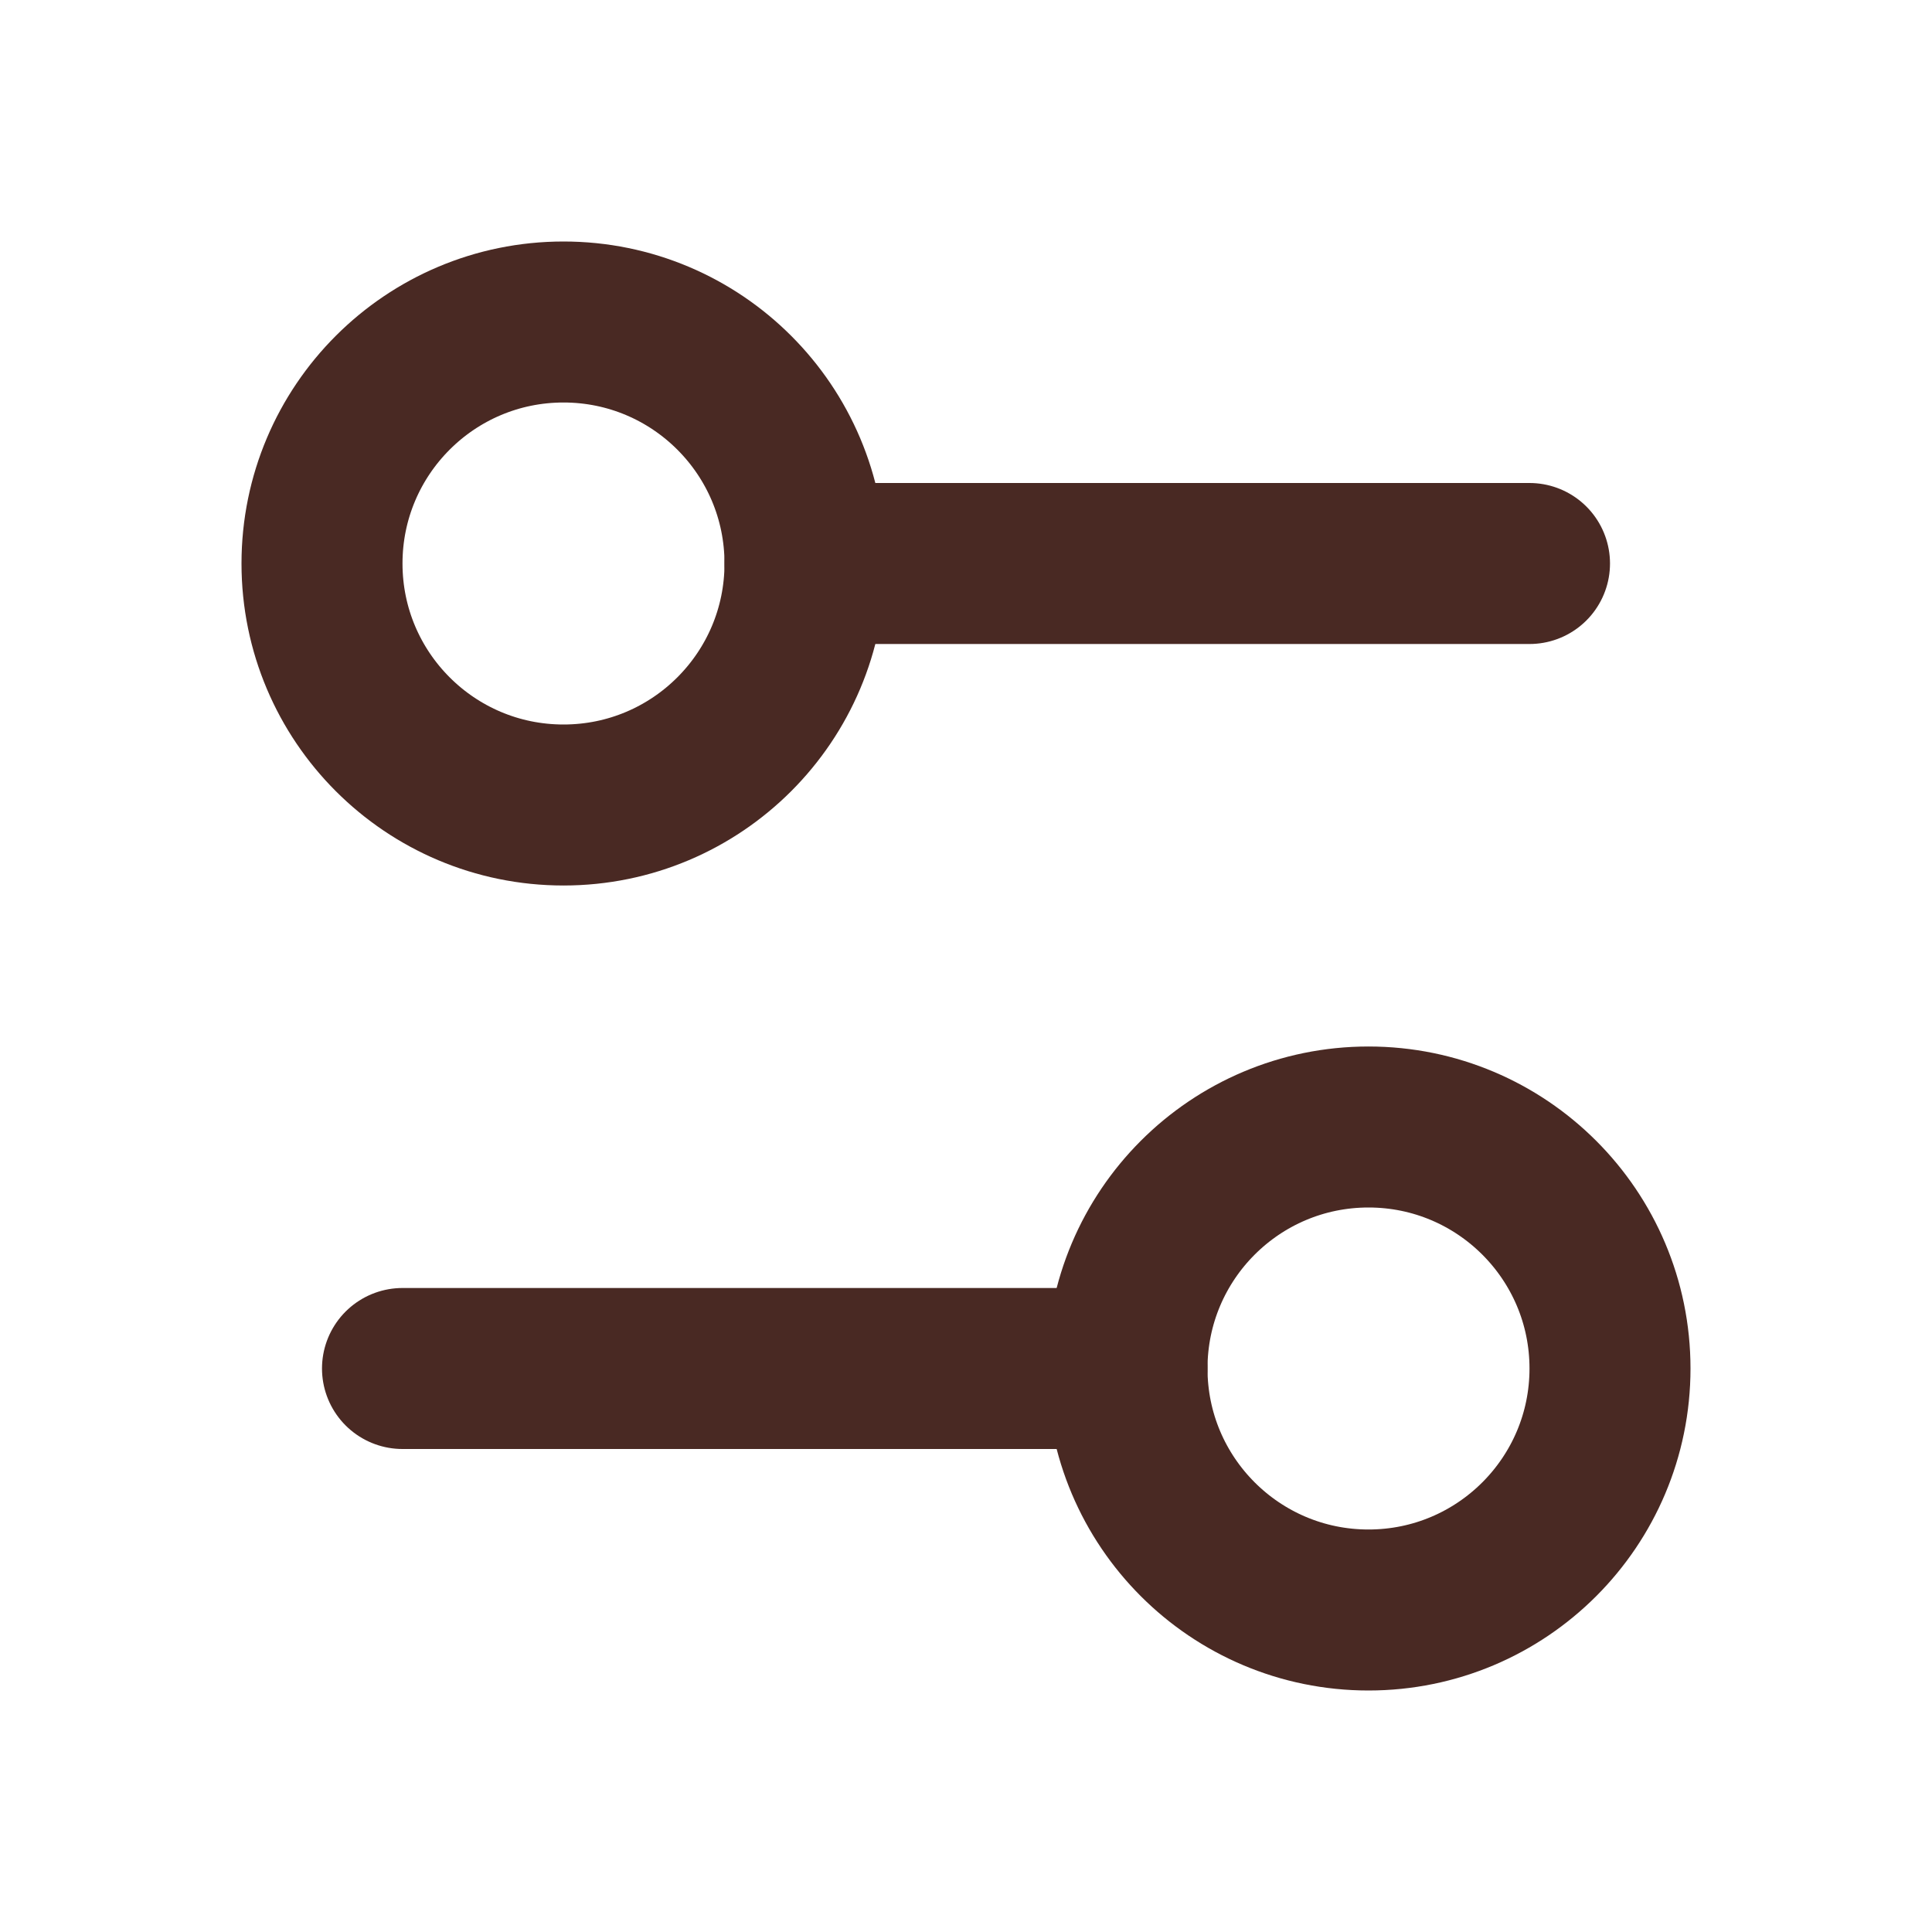
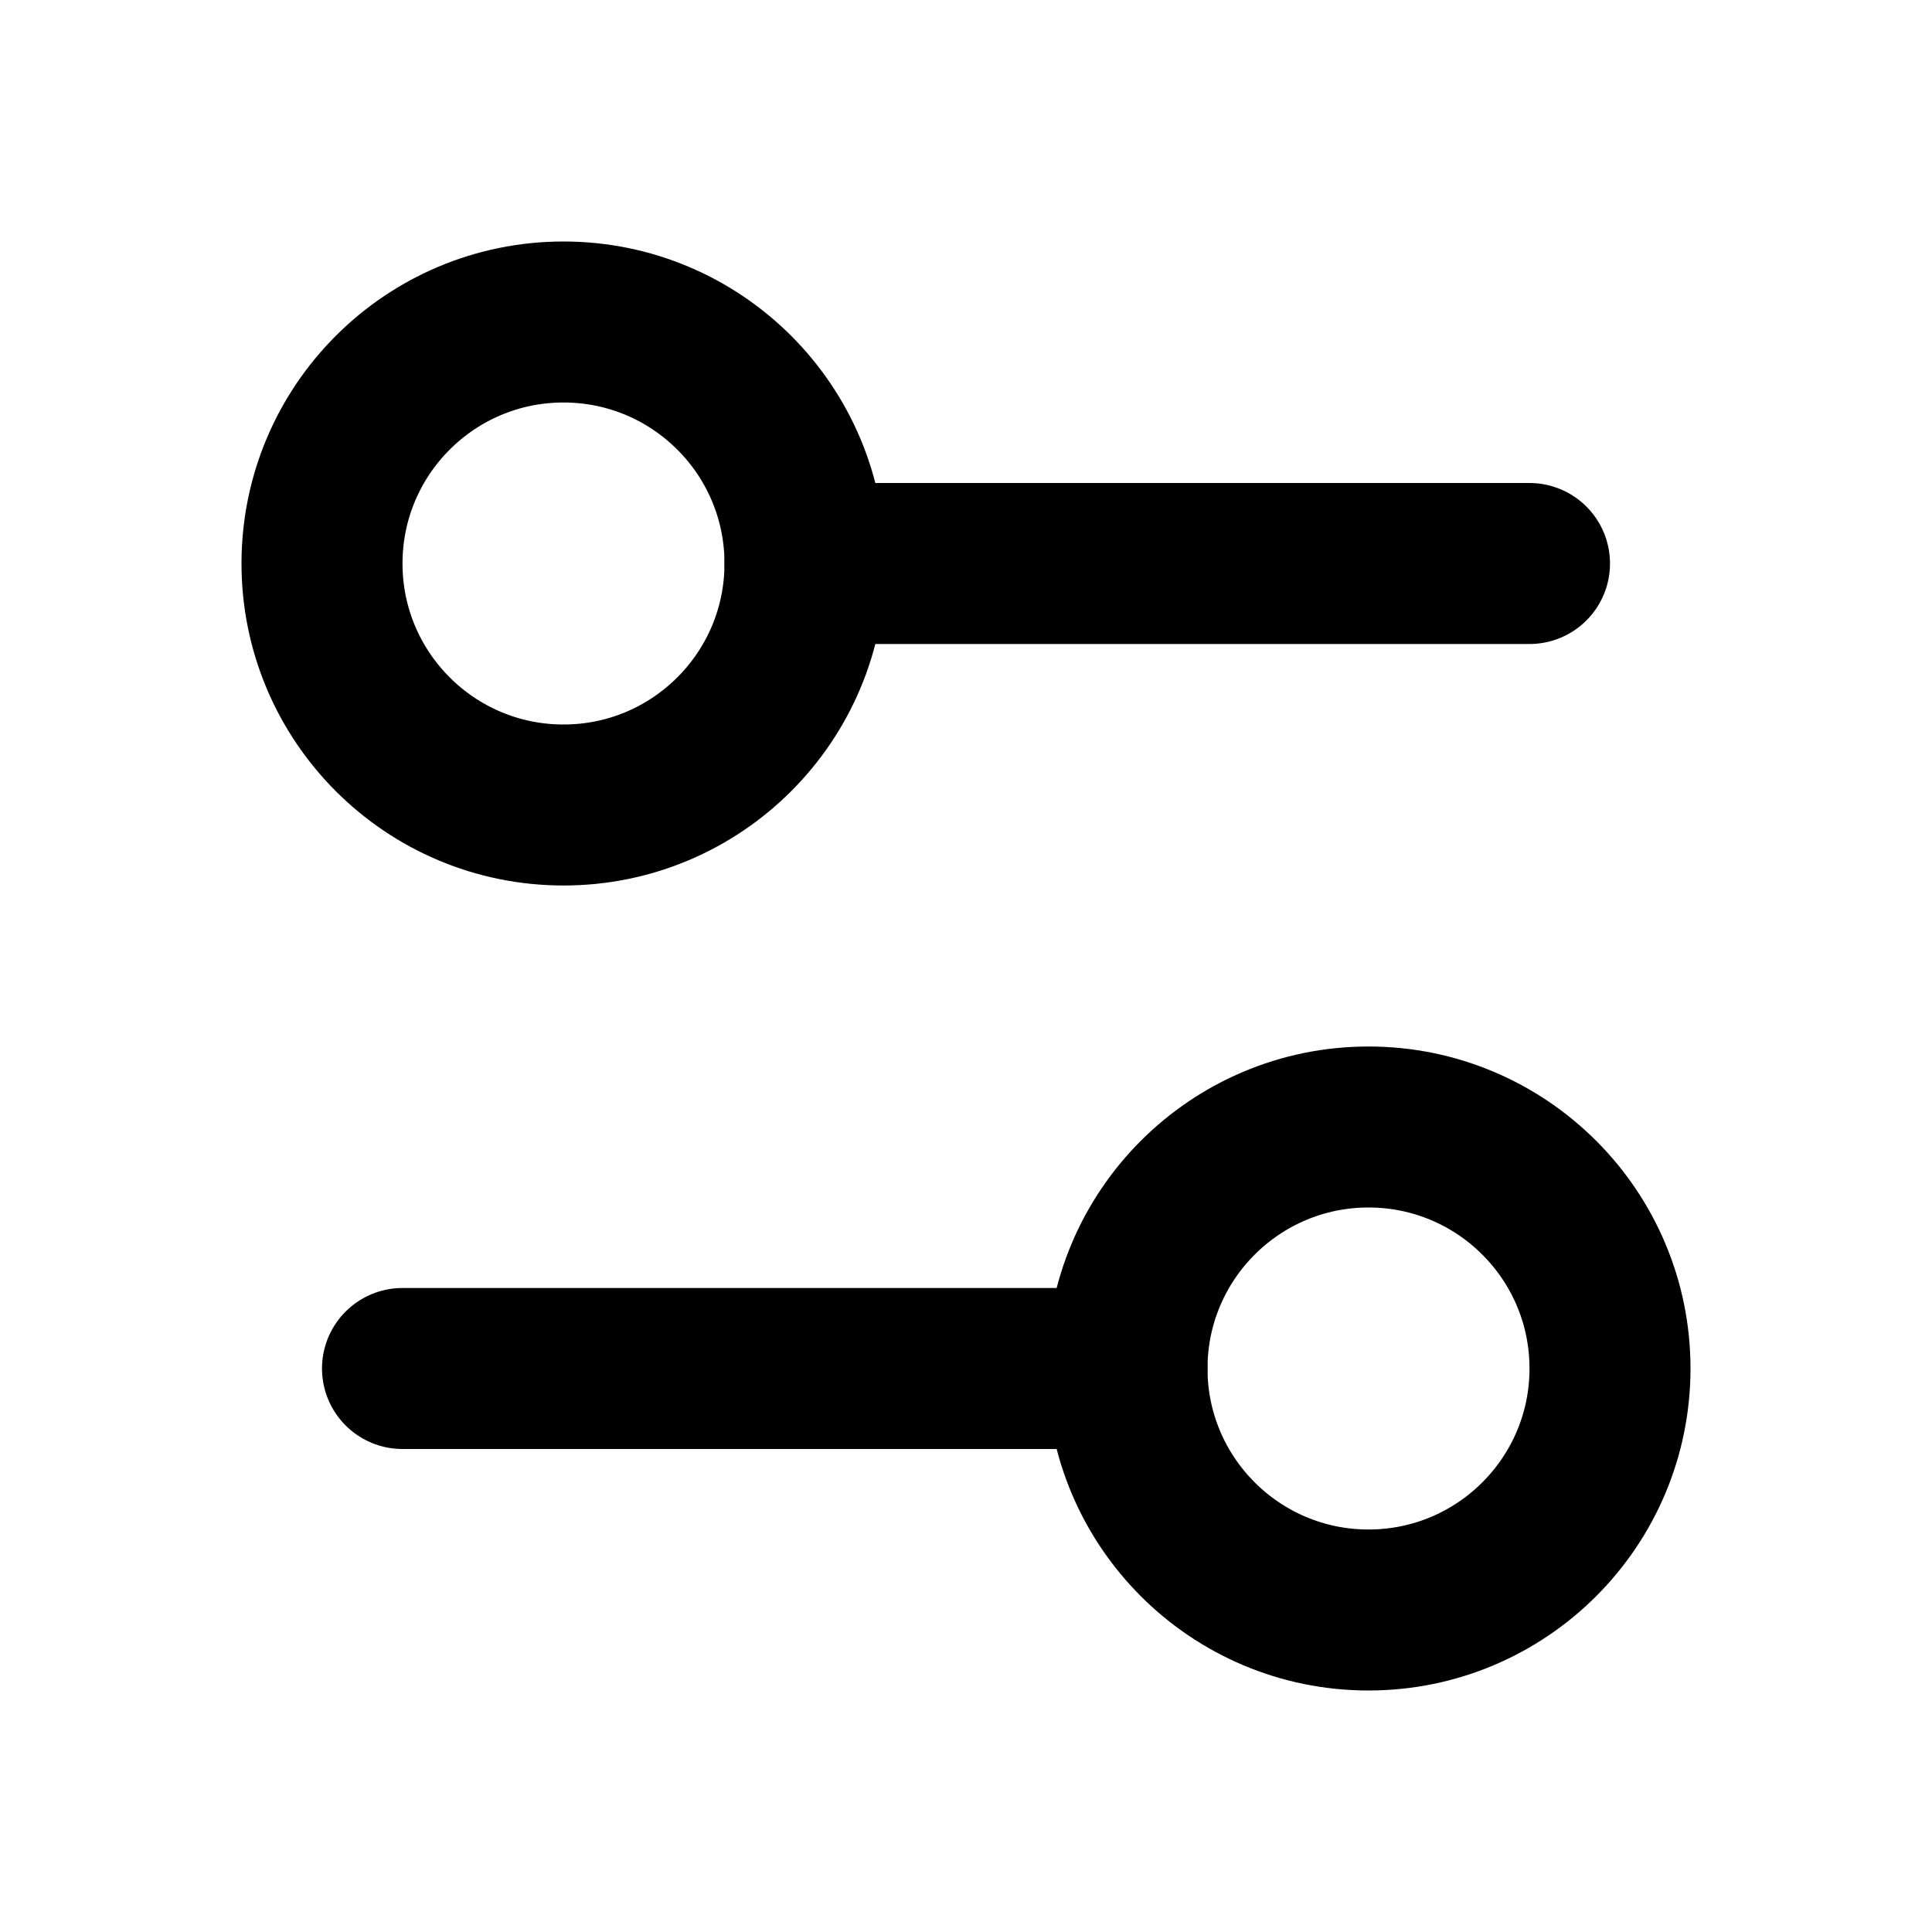
- <svg xmlns="http://www.w3.org/2000/svg" width="24" height="24" viewBox="0 0 24 24" fill="none" stroke="#492923" stroke-width="2" stroke-linecap="round" stroke-linejoin="round" class="lucide lucide-settings2-icon lucide-settings-2">
+ <svg xmlns="http://www.w3.org/2000/svg" width="24" height="24" viewBox="0 0 24 24" fill="none" stroke="currentColor" stroke-width="2" stroke-linecap="round" stroke-linejoin="round" class="lucide lucide-settings2-icon lucide-settings-2">
  <path d="M14 17H5" />
  <path d="M19 7h-9" />
  <circle cx="17" cy="17" r="3" />
  <circle cx="7" cy="7" r="3" />
</svg>
